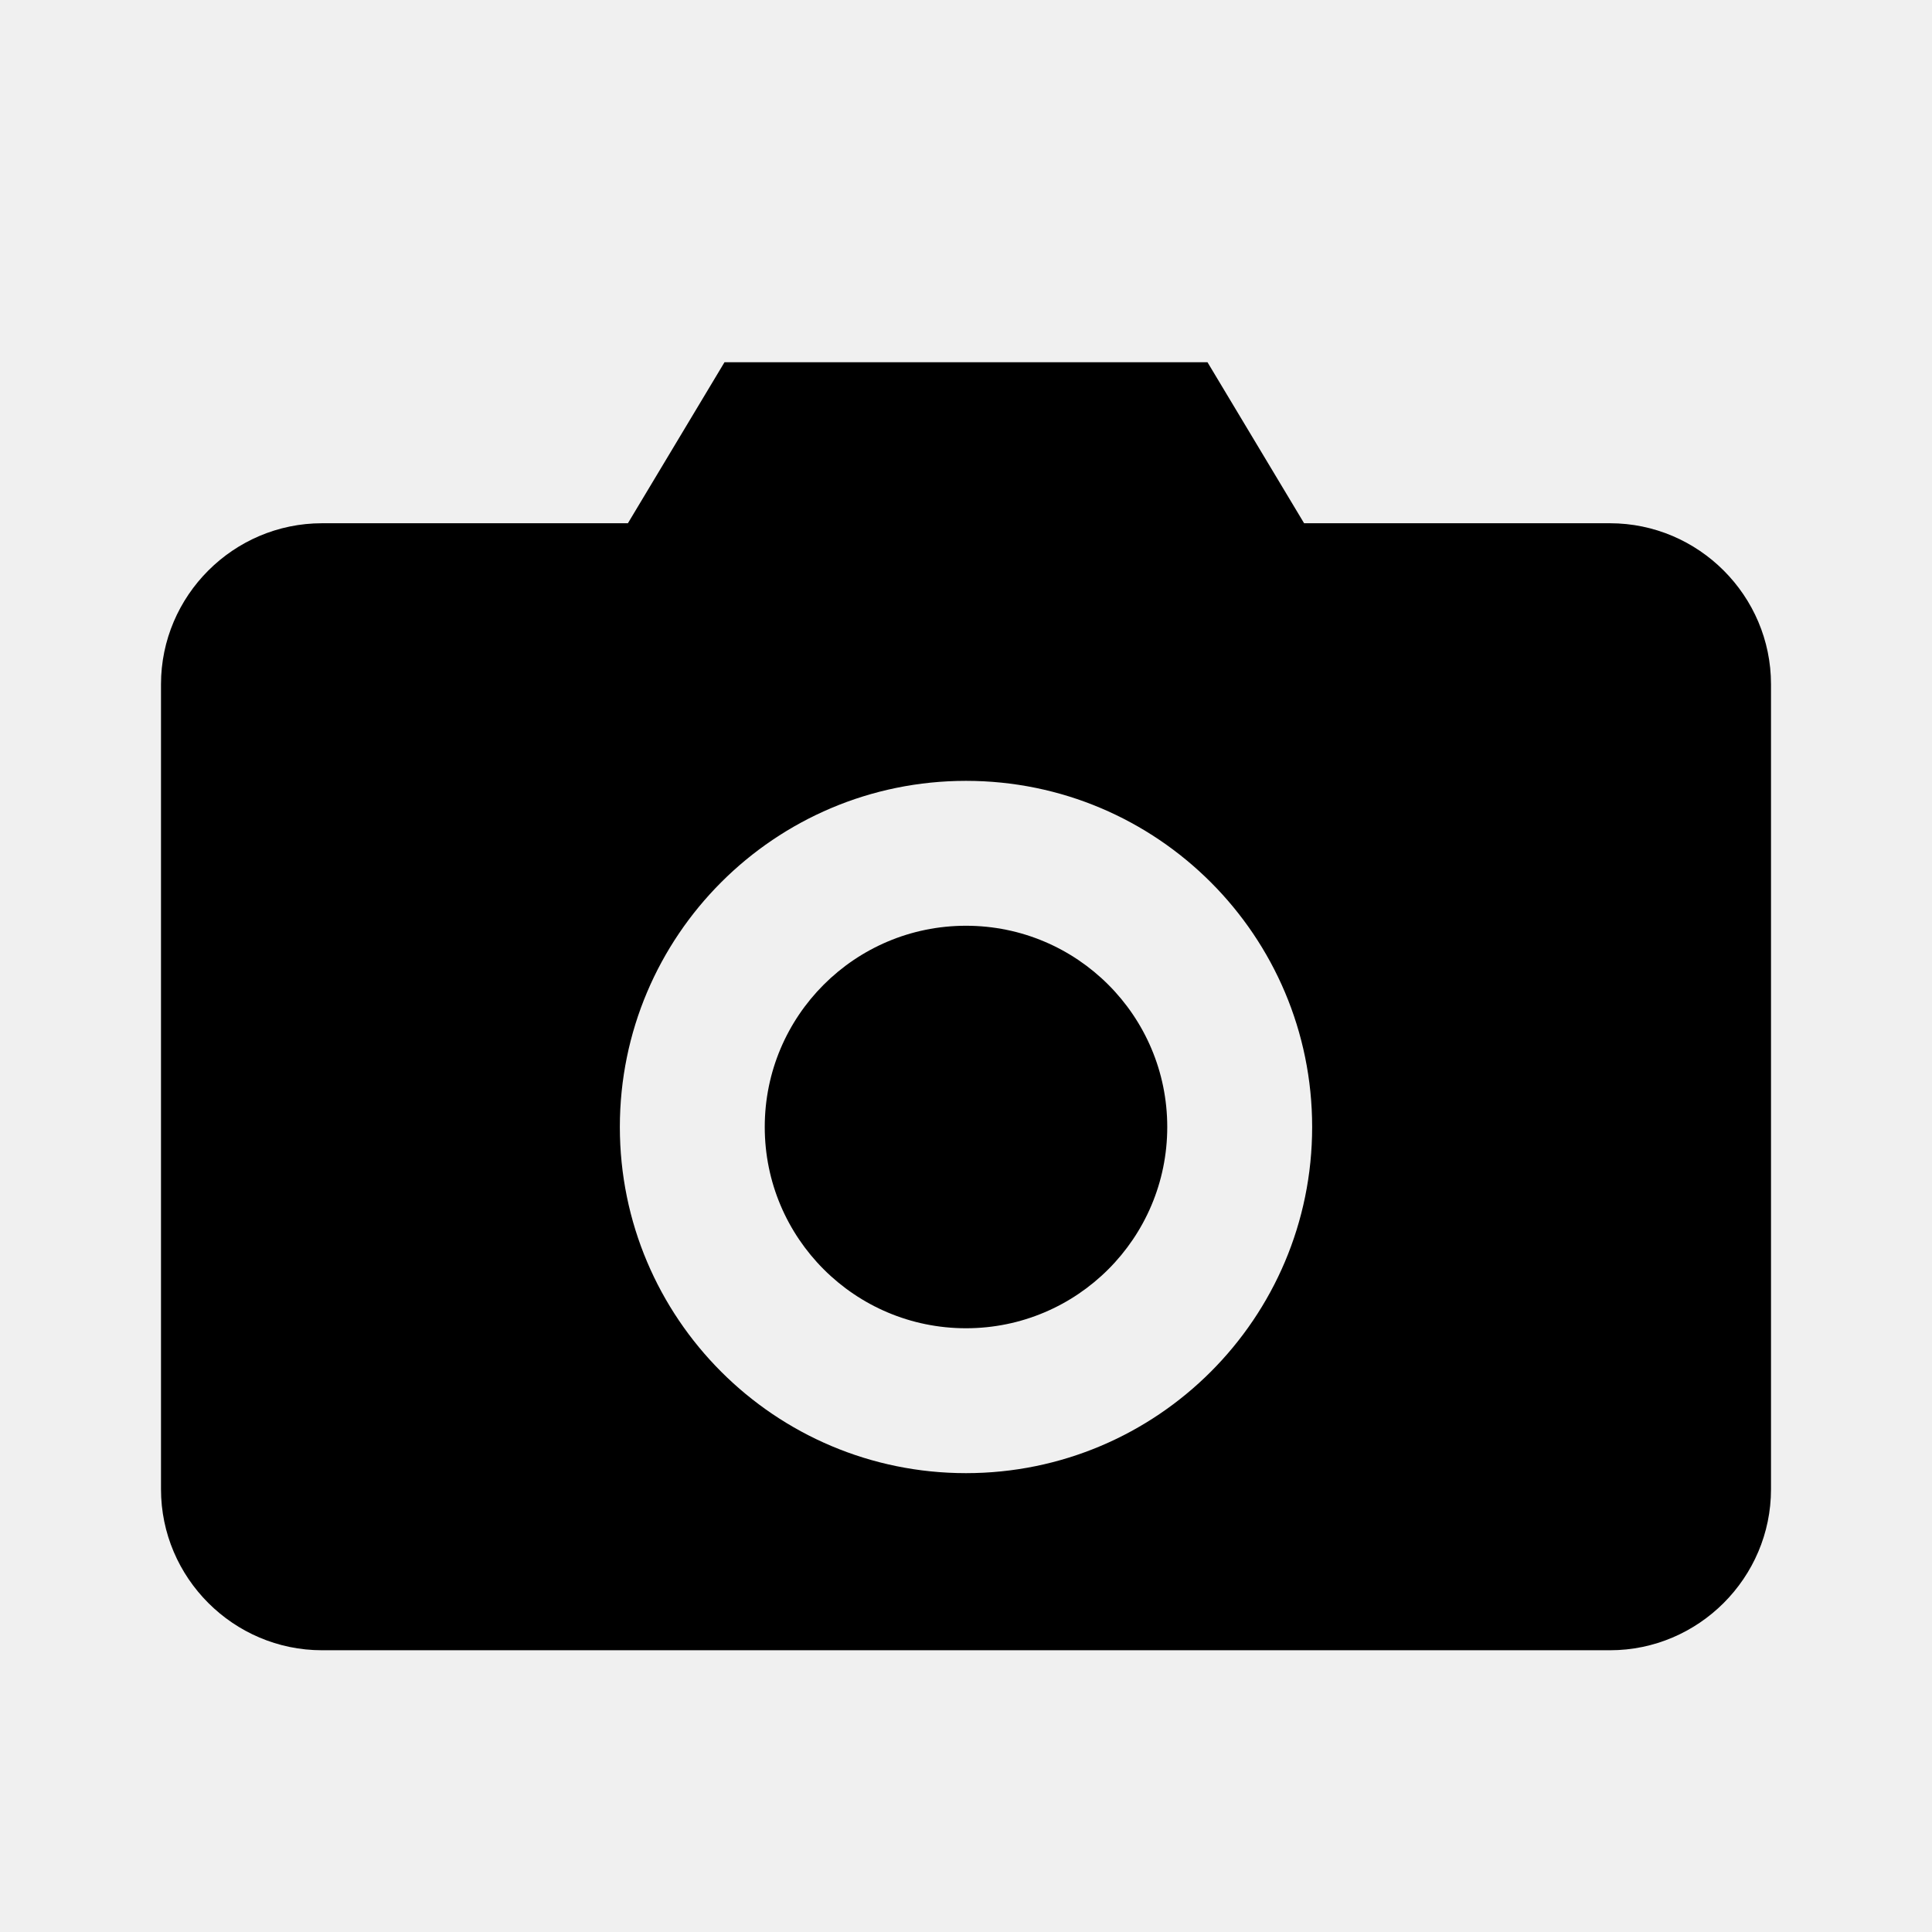
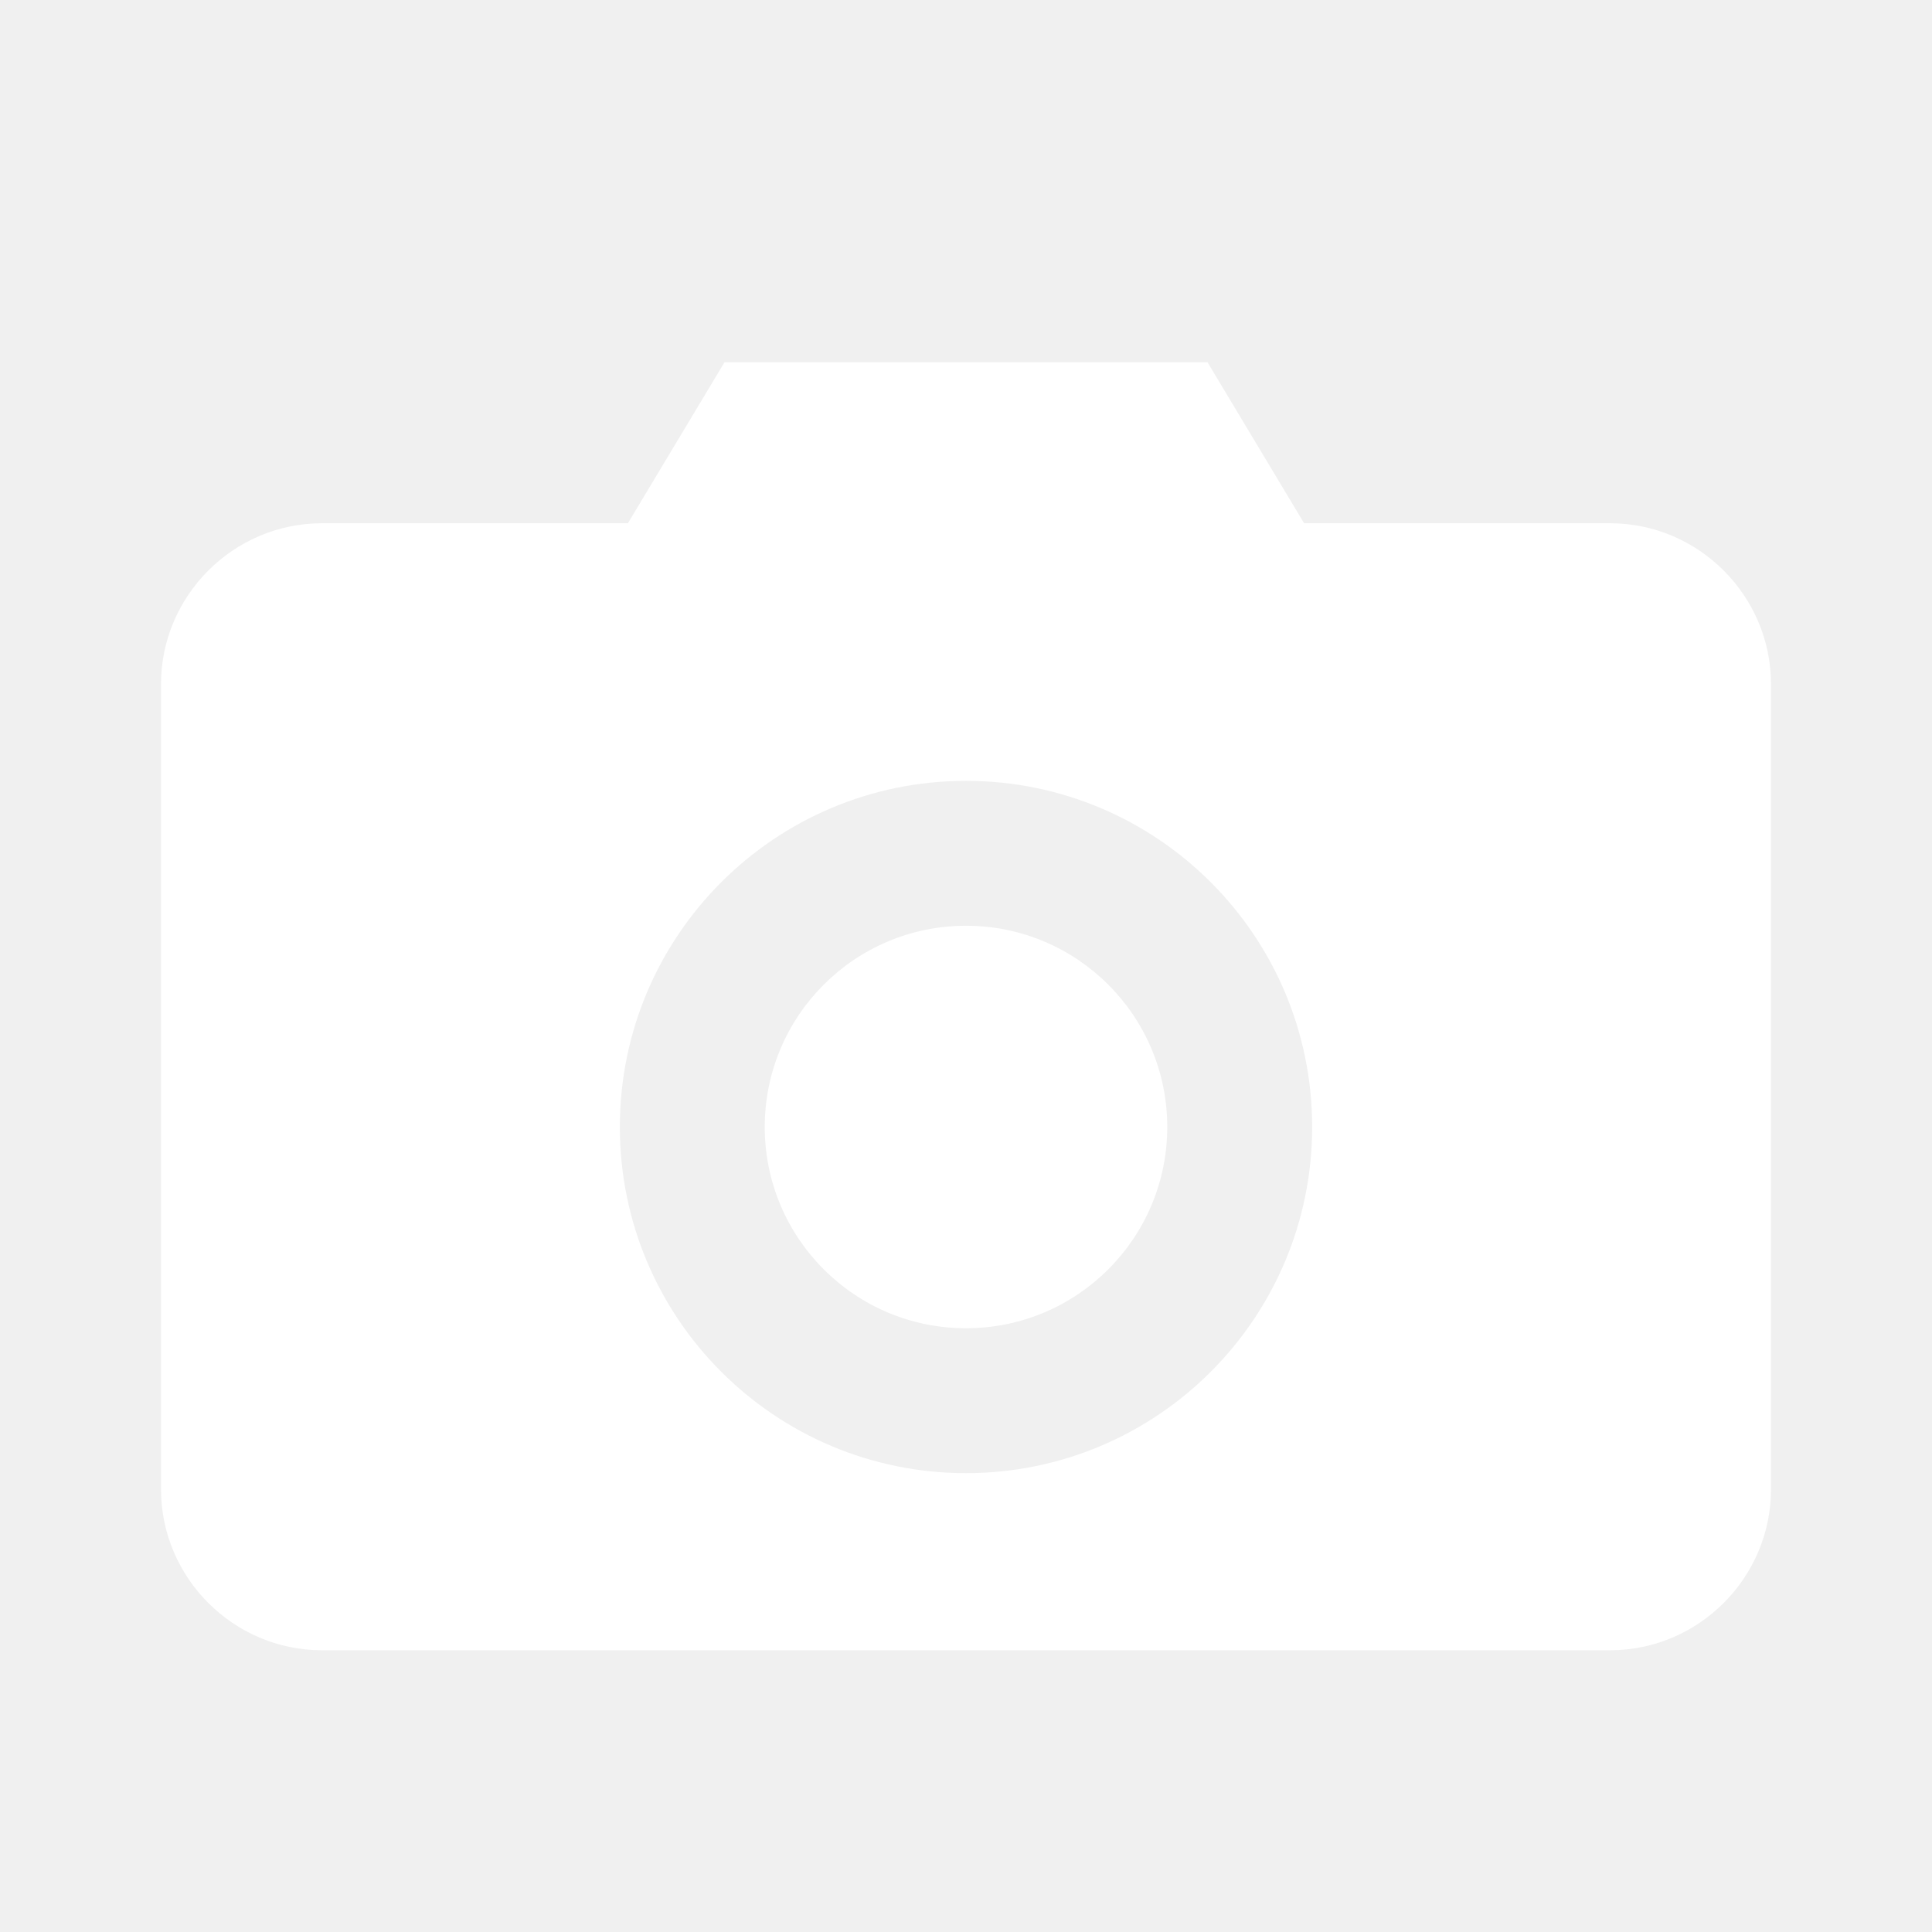
<svg xmlns="http://www.w3.org/2000/svg" viewBox="0 0 24 24">
-   <path fill="currentColor" d="M9 4.5h6l1.2 2H20c1.1 0 2 .9 2 2v10c0 1.1-.9 2-2 2H4c-1.1 0-2-.9-2-2v-10c0-1.1.9-2 2-2h3.8L9 4.5zm3 5.2a4.3 4.3 0 1 0 0 8.6a4.3 4.3 0 0 0 0-8.6zm0 1.8a2.5 2.5 0 1 1 0 5a2.5 2.5 0 0 1 0-5z" />
+   <path fill="#fff" d="M9 4.5h6l1.2 2H20c1.1 0 2 .9 2 2v10c0 1.1-.9 2-2 2H4c-1.1 0-2-.9-2-2v-10c0-1.1.9-2 2-2h3.8L9 4.5zm3 5.2a4.3 4.3 0 1 0 0 8.6a4.3 4.3 0 0 0 0-8.6zm0 1.8a2.5 2.5 0 1 1 0 5a2.5 2.5 0 0 1 0-5z" />
</svg>
